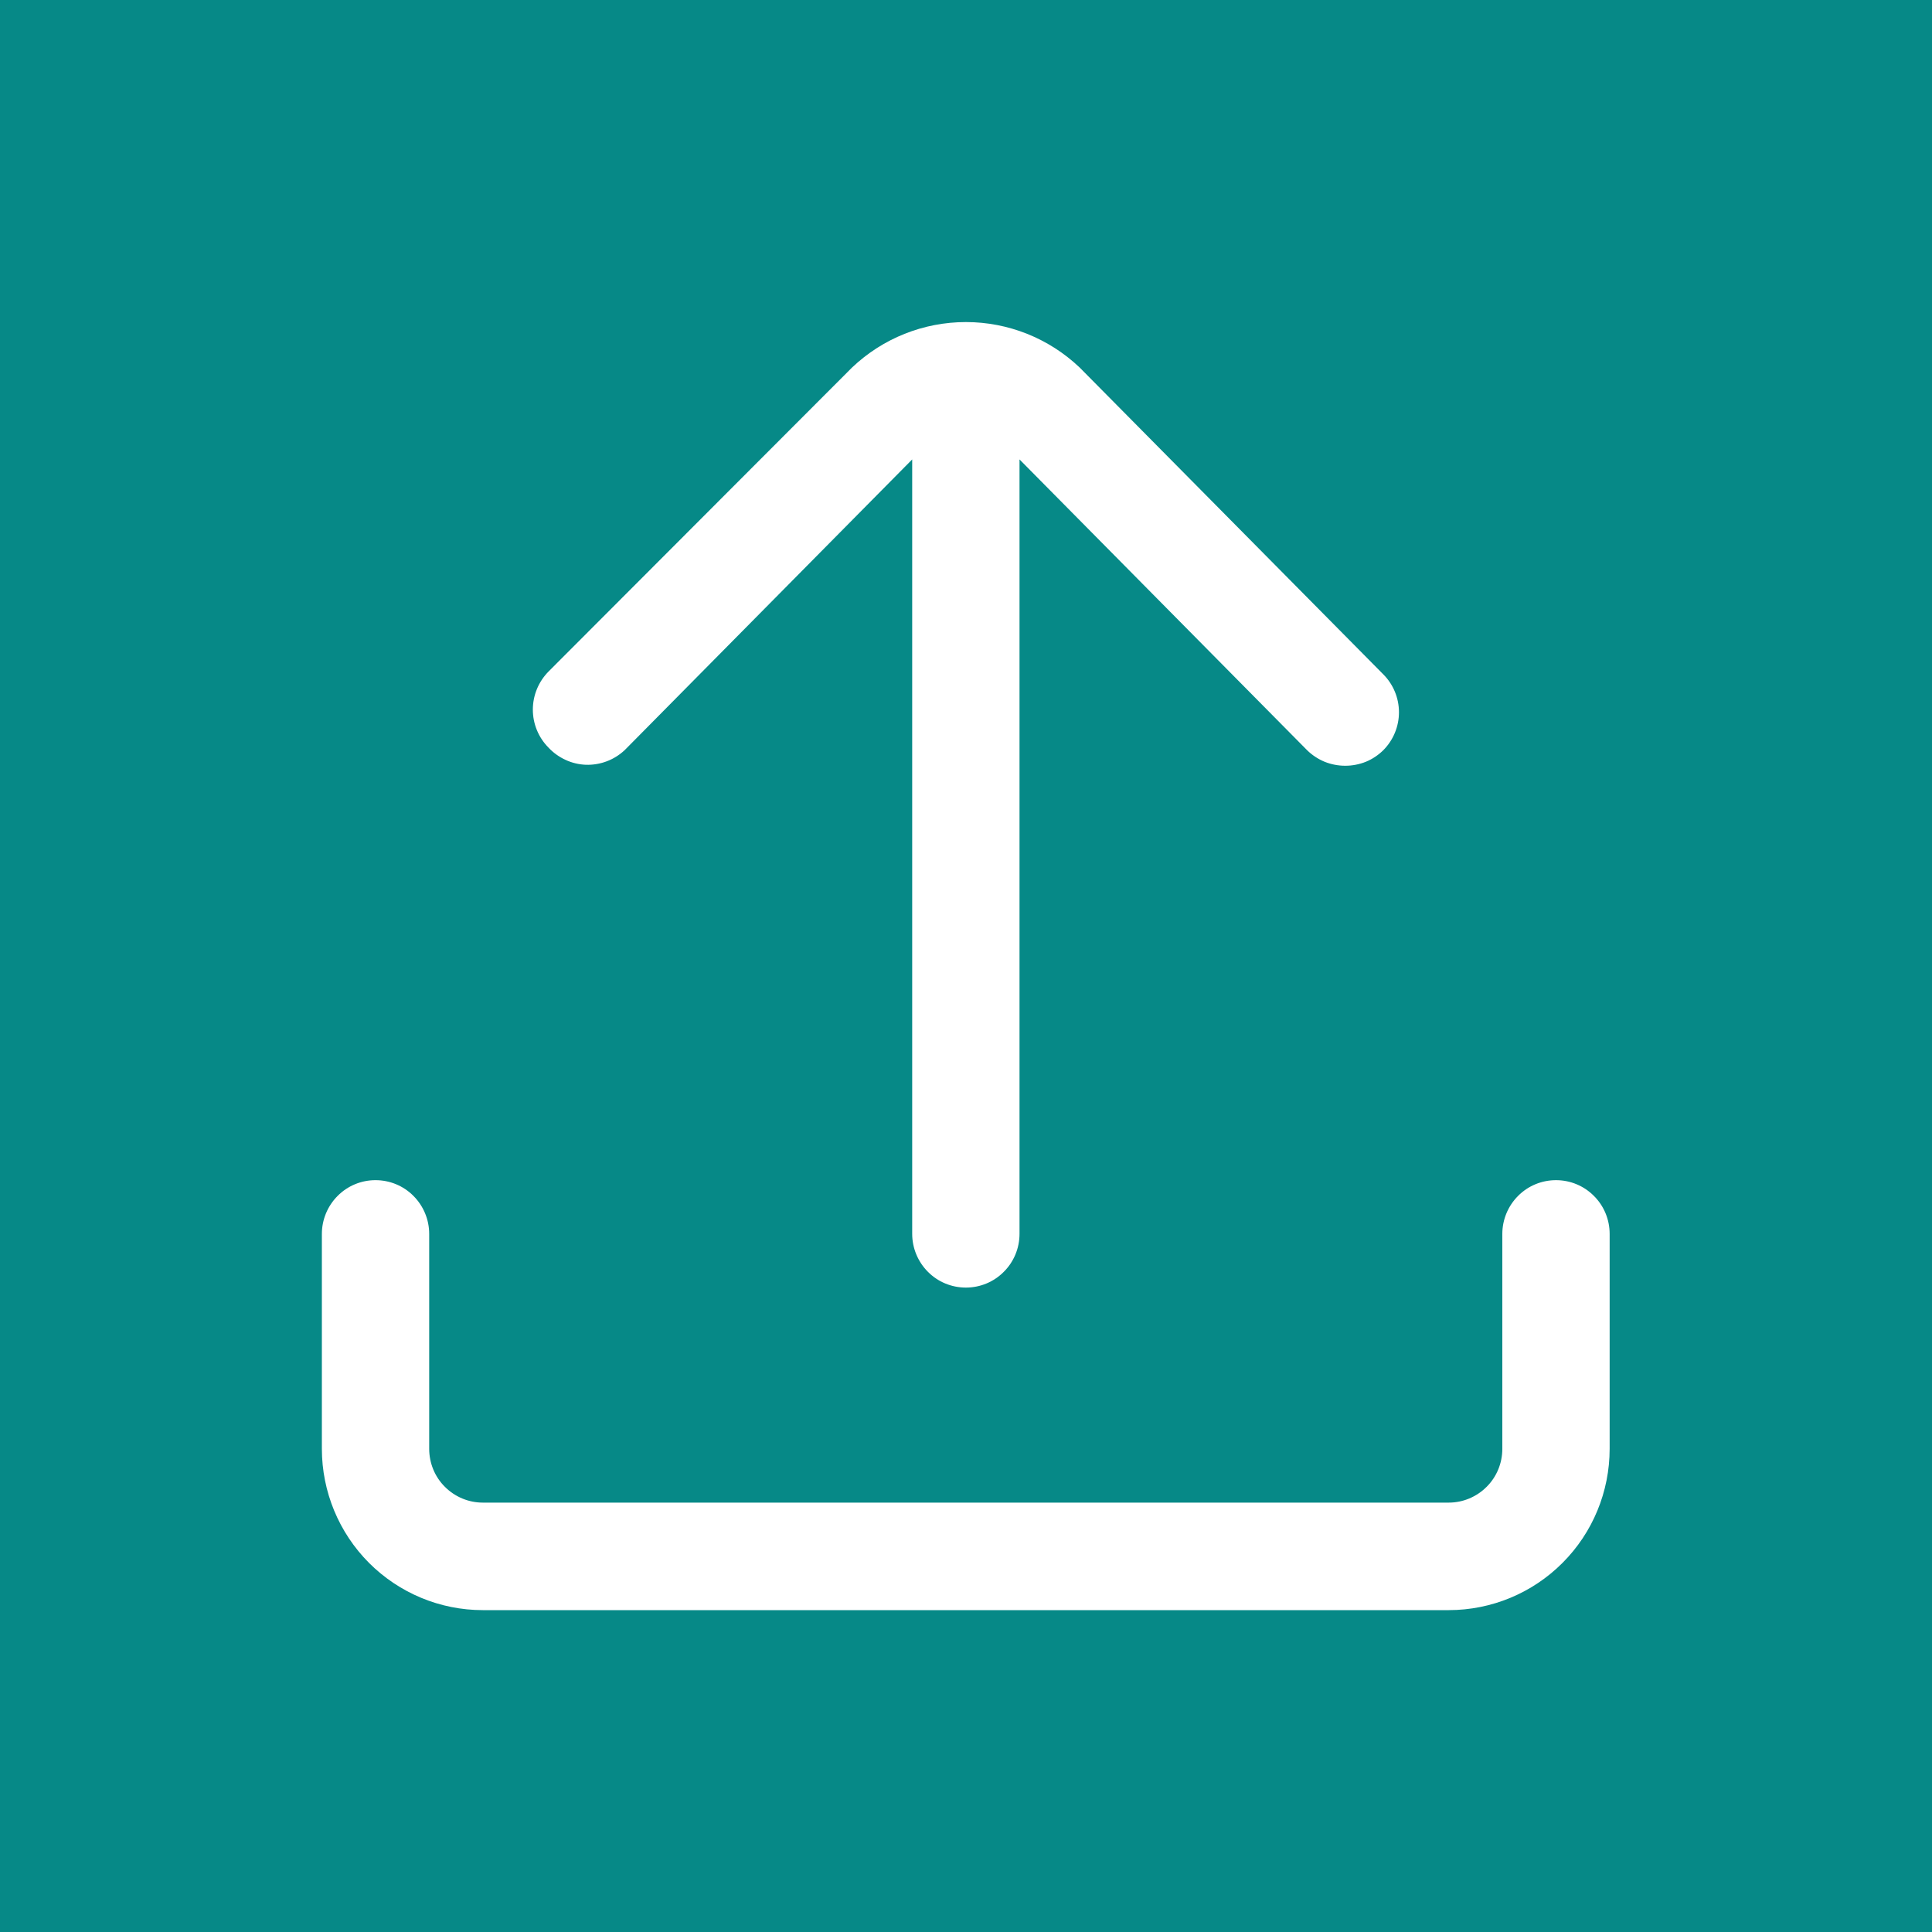
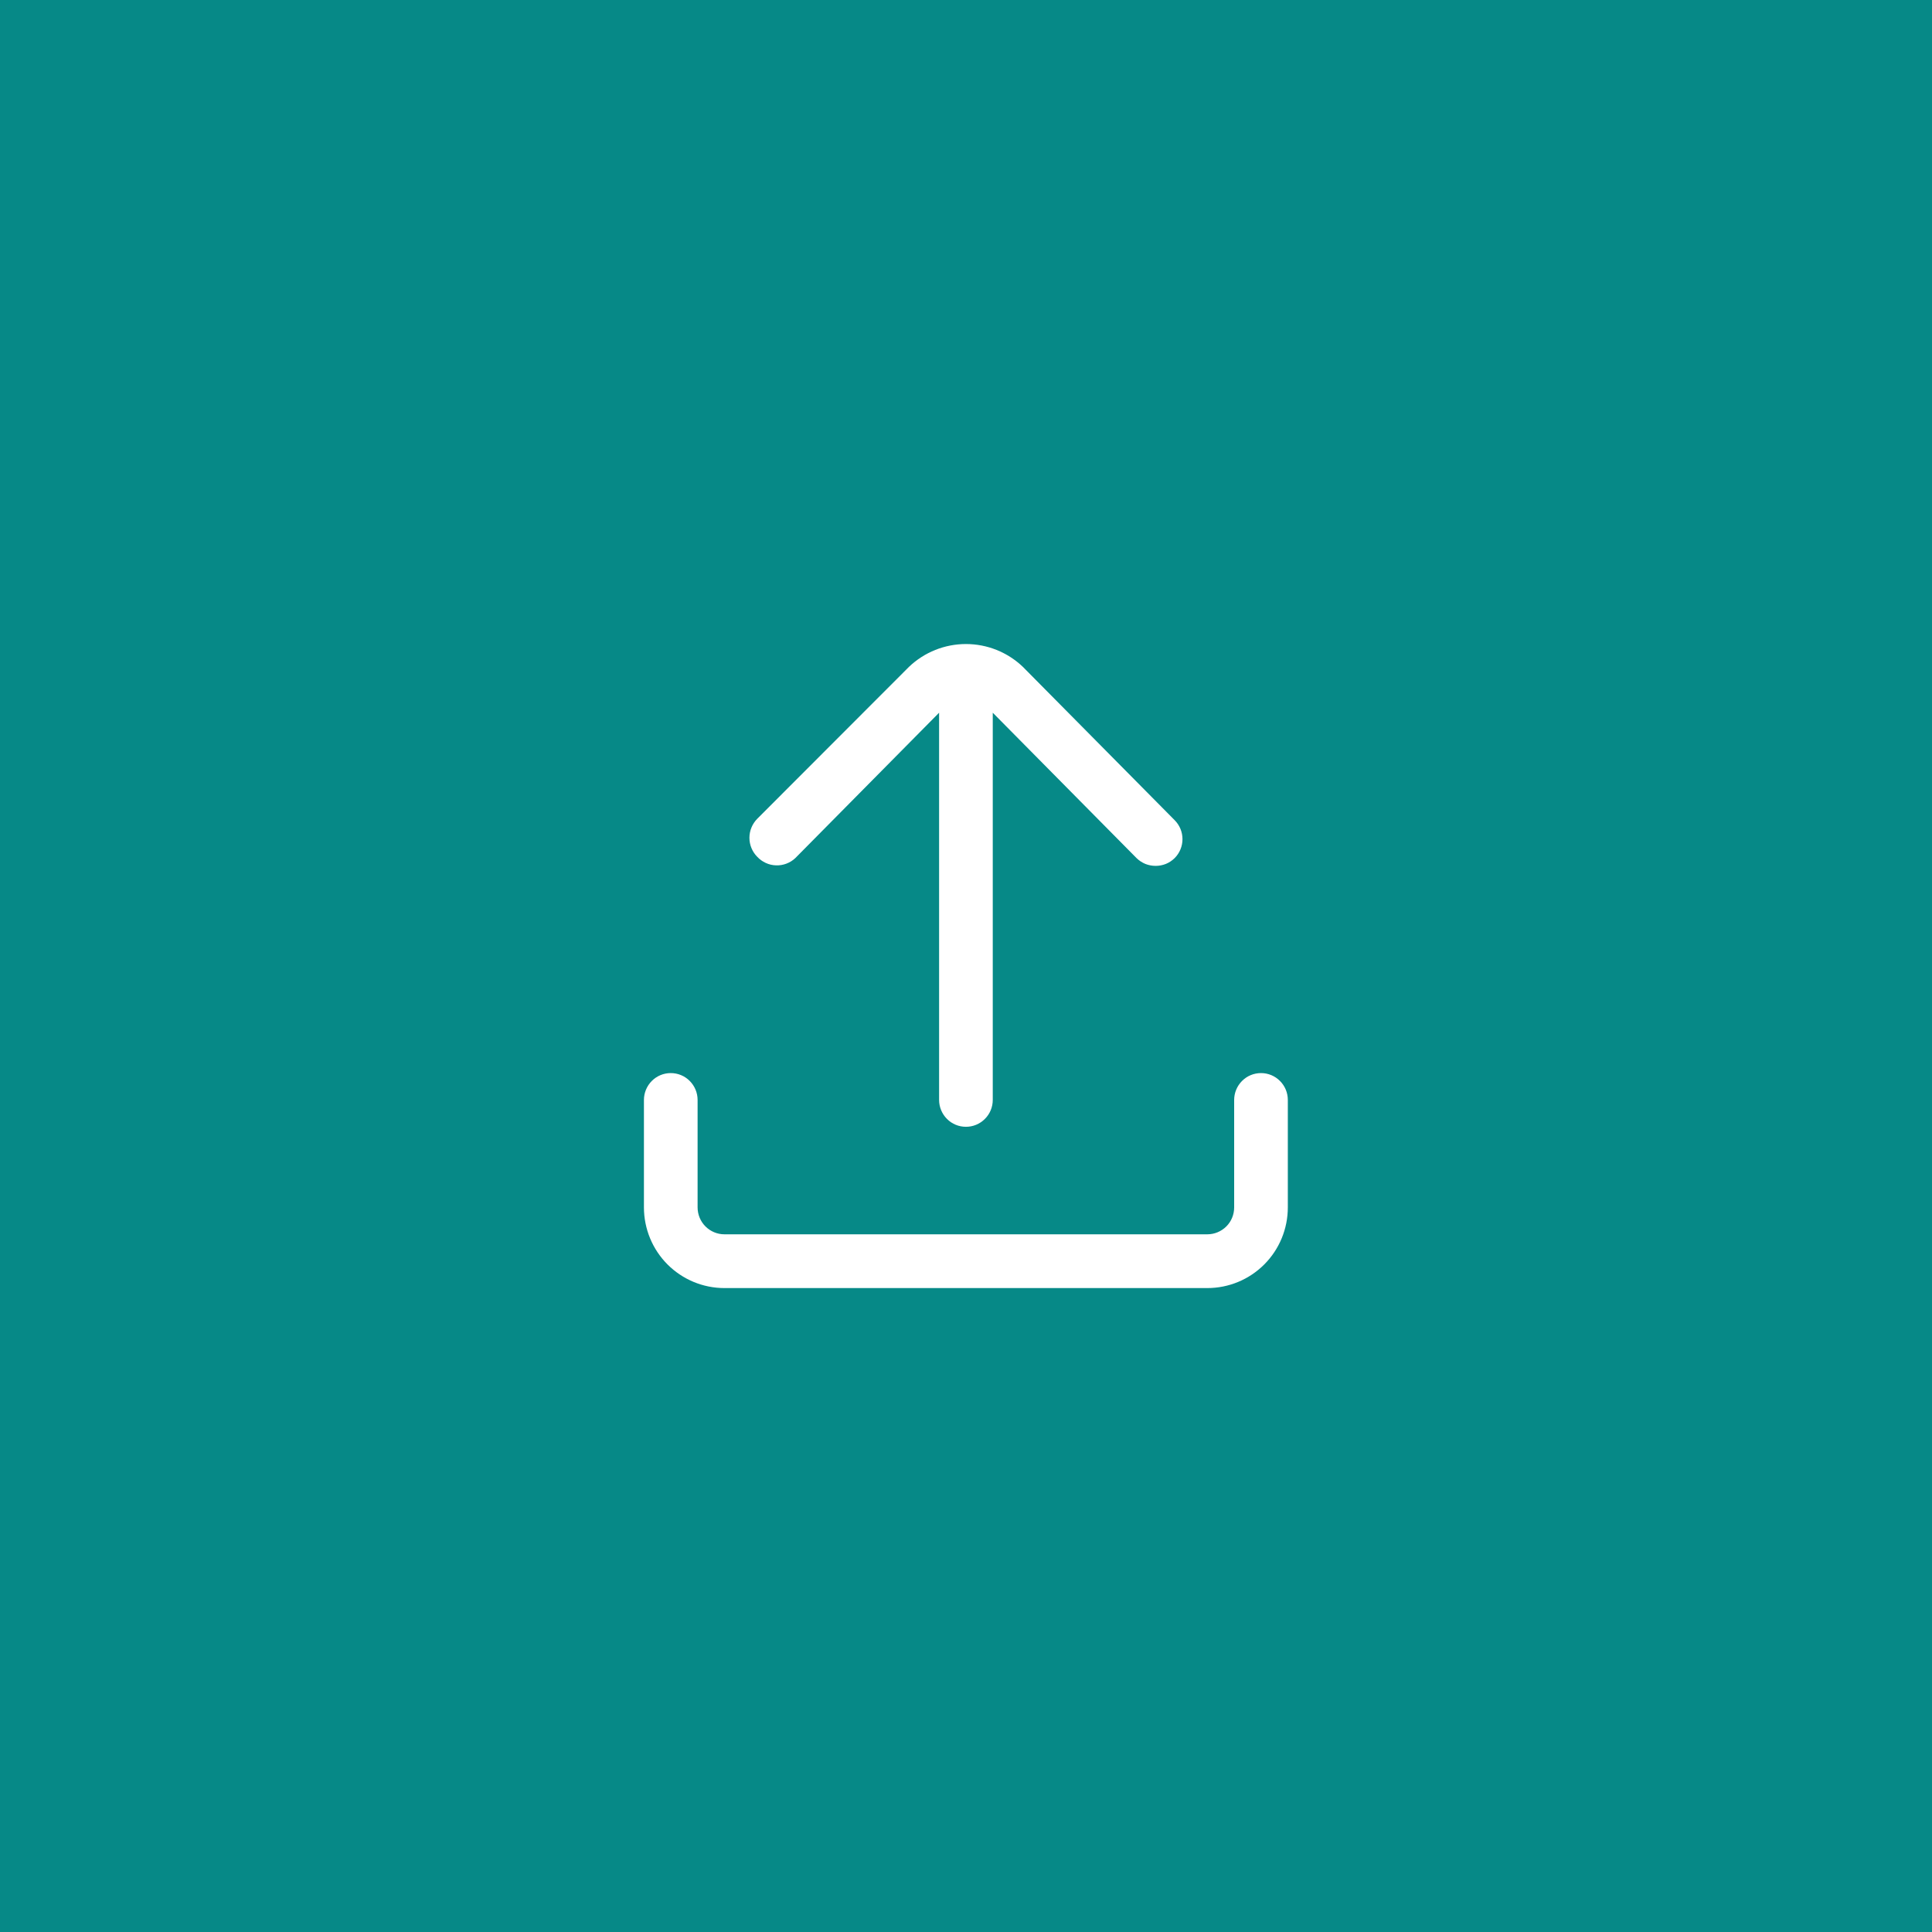
- <svg xmlns="http://www.w3.org/2000/svg" width="20" height="20" viewBox="0 0 20 20" fill="none">
-   <rect width="20" height="20" fill="#E7E7E7" />
-   <g id="HR">
-     <path d="M-5492 -5820C-5492 -5821.1 -5491.1 -5822 -5490 -5822H2267C2268.1 -5822 2269 -5821.1 2269 -5820V6709C2269 6710.1 2268.1 6711 2267 6711H-5490C-5491.1 6711 -5492 6710.1 -5492 6709V-5820Z" fill="#EDC9C9" />
-     <g id="Asset add form" filter="url(#filter0_d_0_1)">
-       <rect x="-485" y="-361" width="850" height="510" rx="10" fill="white" />
-       <rect x="-484.5" y="-360.5" width="849" height="509" rx="9.5" stroke="#E4E4E4" />
-       <g id="Group 12970">
-         <g id="Group 12973">
-           <g id="Group 12969">
-             <g id="Group 12971">
-               <g id="Group 12938">
-                 <g id="Role selection dropdown">
-                   <g id="Frame 122">
-                     <mask id="path-4-inside-1_0_1" fill="white">
-                       <path d="M-10 -5C-10 -7.761 -7.761 -10 -5 -10H285C287.761 -10 290 -7.761 290 -5V25C290 27.761 287.761 30 285 30H-5C-7.761 30 -10 27.761 -10 25V-5Z" />
-                     </mask>
-                     <path d="M-10 -5C-10 -7.761 -7.761 -10 -5 -10H285C287.761 -10 290 -7.761 290 -5V25C290 27.761 287.761 30 285 30H-5C-7.761 30 -10 27.761 -10 25V-5Z" fill="white" />
-                     <path d="M-5 -9H285V-11H-5V-9ZM289 -5V25H291V-5H289ZM285 29H-5V31H285V29ZM-9 25V-5H-11V25H-9ZM-5 29C-7.209 29 -9 27.209 -9 25H-11C-11 28.314 -8.314 31 -5 31V29ZM289 25C289 27.209 287.209 29 285 29V31C288.314 31 291 28.314 291 25H289ZM285 -9C287.209 -9 289 -7.209 289 -5H291C291 -8.314 288.314 -11 285 -11V-9ZM-5 -11C-8.314 -11 -11 -8.314 -11 -5H-9C-9 -7.209 -7.209 -9 -5 -9V-11Z" fill="#E4E4E4" mask="url(#path-4-inside-1_0_1)" />
-                     <g id="Frame 12933">
-                       <rect width="40" height="40" transform="translate(-10 -10)" fill="#068987" />
-                       <g id="Upload">
-                         <g id="Layer 5">
-                           <path id="Vector" d="M6.466 7.766L9.443 4.756V12.773C9.443 12.92 9.502 13.062 9.606 13.166C9.71 13.271 9.851 13.329 9.999 13.329C10.146 13.329 10.287 13.271 10.391 13.166C10.496 13.062 10.554 12.92 10.554 12.773V4.756L13.531 7.766C13.583 7.817 13.645 7.858 13.713 7.886C13.78 7.913 13.853 7.927 13.926 7.927C13.999 7.927 14.071 7.913 14.139 7.886C14.207 7.858 14.268 7.817 14.32 7.766C14.424 7.661 14.482 7.52 14.482 7.373C14.482 7.227 14.424 7.085 14.32 6.981L11.176 3.804C10.858 3.502 10.437 3.334 9.999 3.334C9.56 3.334 9.139 3.502 8.821 3.804L5.677 6.953C5.574 7.058 5.516 7.199 5.516 7.346C5.516 7.493 5.574 7.634 5.677 7.738C5.727 7.792 5.787 7.835 5.854 7.866C5.92 7.897 5.992 7.914 6.066 7.917C6.139 7.919 6.212 7.907 6.281 7.881C6.35 7.855 6.412 7.816 6.466 7.766Z" fill="white" />
-                           <path id="Vector_2" d="M16.108 12.217C15.96 12.217 15.819 12.275 15.715 12.38C15.611 12.484 15.552 12.626 15.552 12.773V14.998C15.552 15.146 15.494 15.288 15.389 15.392C15.285 15.496 15.144 15.555 14.997 15.555H4.998C4.851 15.555 4.71 15.496 4.606 15.392C4.501 15.288 4.443 15.146 4.443 14.998V12.773C4.443 12.626 4.384 12.484 4.28 12.38C4.176 12.275 4.035 12.217 3.887 12.217C3.74 12.217 3.599 12.275 3.495 12.38C3.391 12.484 3.332 12.626 3.332 12.773V14.998C3.332 15.441 3.508 15.866 3.82 16.179C4.133 16.492 4.556 16.668 4.998 16.668H14.997C15.439 16.668 15.863 16.492 16.175 16.179C16.488 15.866 16.663 15.441 16.663 14.998V12.773C16.663 12.626 16.605 12.484 16.5 12.38C16.396 12.275 16.255 12.217 16.108 12.217Z" fill="white" />
-                         </g>
-                       </g>
-                     </g>
-                   </g>
-                 </g>
-               </g>
-             </g>
-           </g>
-         </g>
-       </g>
-     </g>
-   </g>
-   <defs>
-     <filter id="filter0_d_0_1" x="-490" y="-366" width="860" height="520" filterUnits="userSpaceOnUse" color-interpolation-filters="sRGB">
-       <feFlood flood-opacity="0" result="BackgroundImageFix" />
-       <feColorMatrix in="SourceAlpha" type="matrix" values="0 0 0 0 0 0 0 0 0 0 0 0 0 0 0 0 0 0 127 0" result="hardAlpha" />
-       <feOffset />
-       <feGaussianBlur stdDeviation="2.5" />
-       <feComposite in2="hardAlpha" operator="out" />
-       <feColorMatrix type="matrix" values="0 0 0 0 0 0 0 0 0 0 0 0 0 0 0 0 0 0 0.3 0" />
-       <feBlend mode="normal" in2="BackgroundImageFix" result="effect1_dropShadow_0_1" />
-       <feBlend mode="normal" in="SourceGraphic" in2="effect1_dropShadow_0_1" result="shape" />
-     </filter>
-   </defs>
+ <svg xmlns="http://www.w3.org/2000/svg" width="40" height="40" viewBox="0 0 40 40" fill="none">
+   <rect width="40" height="40" fill="#068987" />
+   <path d="M16.466 17.766L19.443 14.756V22.773C19.443 22.92 19.502 23.062 19.606 23.166C19.71 23.271 19.851 23.329 19.999 23.329C20.146 23.329 20.287 23.271 20.391 23.166C20.496 23.062 20.554 22.92 20.554 22.773V14.756L23.531 17.766C23.583 17.817 23.645 17.858 23.712 17.886C23.78 17.913 23.853 17.927 23.926 17.927C23.999 17.927 24.071 17.913 24.139 17.886C24.207 17.858 24.268 17.817 24.32 17.766C24.424 17.662 24.482 17.52 24.482 17.373C24.482 17.227 24.424 17.085 24.32 16.981L21.176 13.805C20.858 13.502 20.437 13.334 19.999 13.334C19.561 13.334 19.139 13.502 18.821 13.805L15.677 16.953C15.574 17.058 15.516 17.199 15.516 17.346C15.516 17.493 15.574 17.634 15.677 17.738C15.727 17.792 15.787 17.835 15.854 17.866C15.92 17.897 15.992 17.914 16.066 17.916C16.139 17.919 16.212 17.907 16.281 17.881C16.35 17.855 16.413 17.816 16.466 17.766Z" fill="white" />
+   <path d="M26.108 22.217C25.96 22.217 25.819 22.275 25.715 22.38C25.611 22.484 25.552 22.626 25.552 22.773V24.998C25.552 25.146 25.494 25.288 25.39 25.392C25.285 25.496 25.144 25.555 24.997 25.555H14.998C14.851 25.555 14.71 25.496 14.606 25.392C14.502 25.288 14.443 25.146 14.443 24.998V22.773C14.443 22.626 14.384 22.484 14.28 22.38C14.176 22.275 14.035 22.217 13.887 22.217C13.74 22.217 13.599 22.275 13.495 22.38C13.391 22.484 13.332 22.626 13.332 22.773V24.998C13.332 25.441 13.508 25.866 13.82 26.179C14.133 26.492 14.556 26.668 14.998 26.668H24.997C25.439 26.668 25.863 26.492 26.175 26.179C26.488 25.866 26.663 25.441 26.663 24.998V22.773C26.663 22.626 26.605 22.484 26.5 22.38C26.396 22.275 26.255 22.217 26.108 22.217Z" fill="white" />
</svg>
